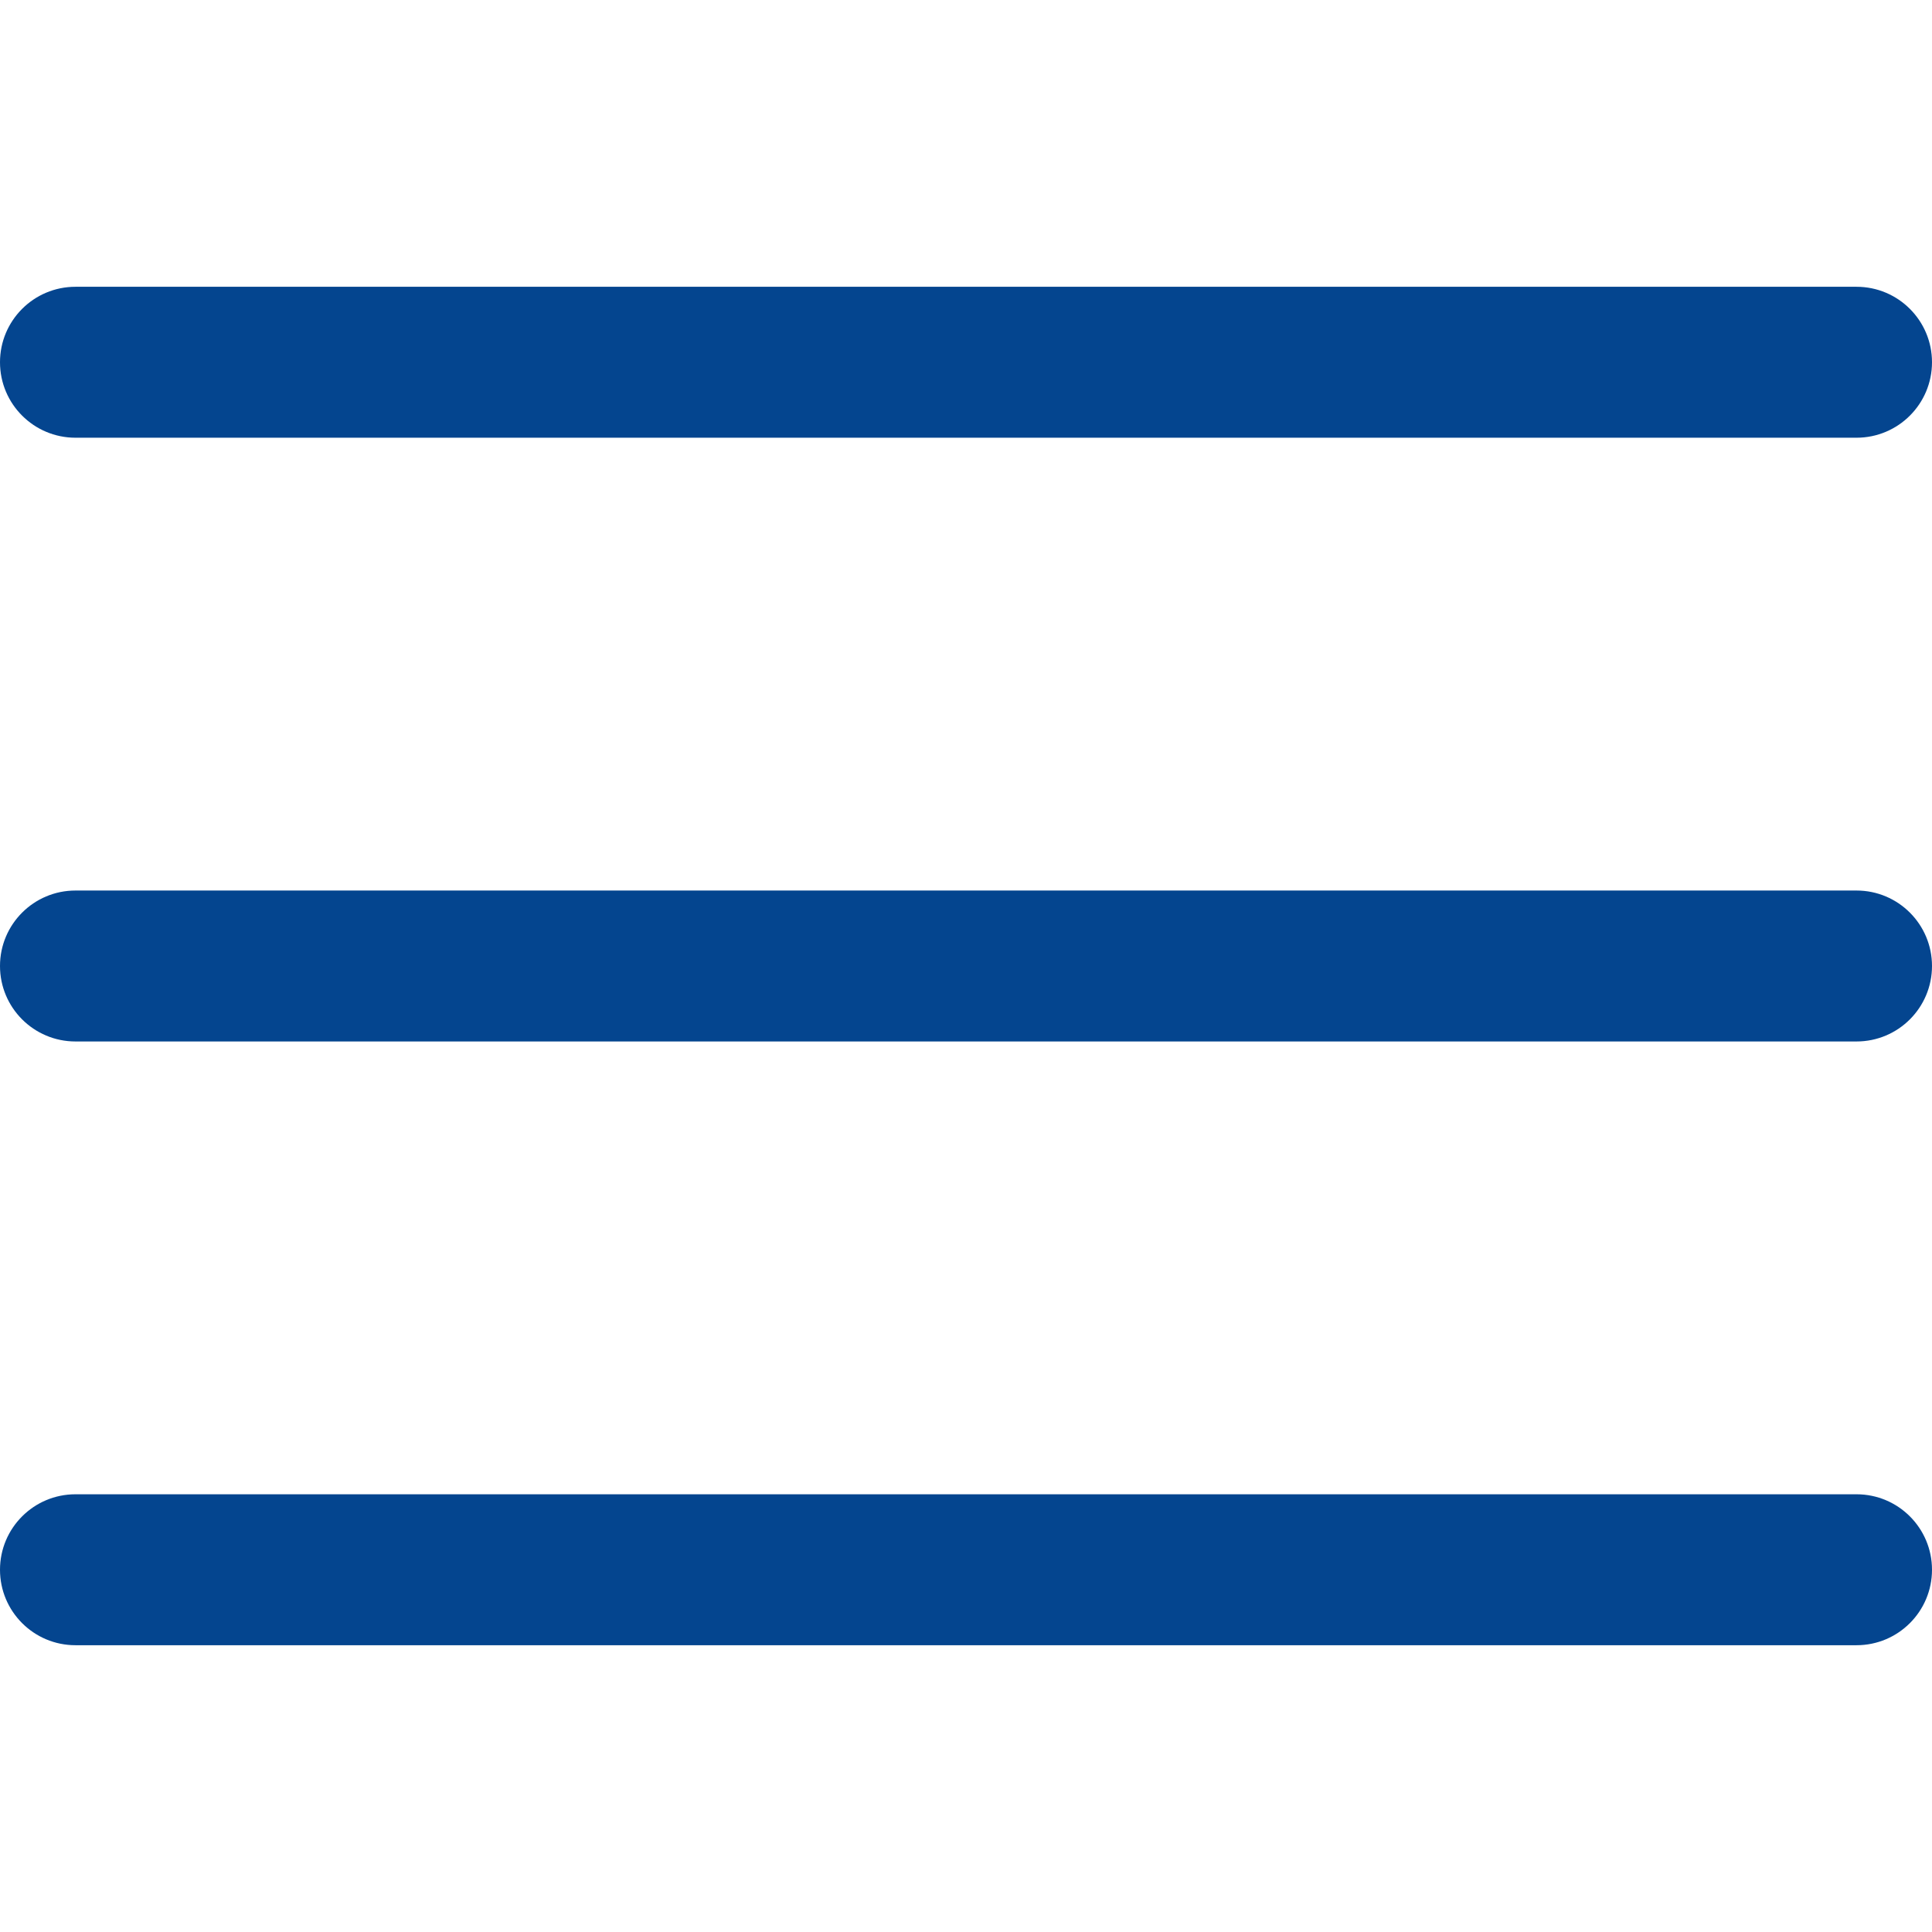
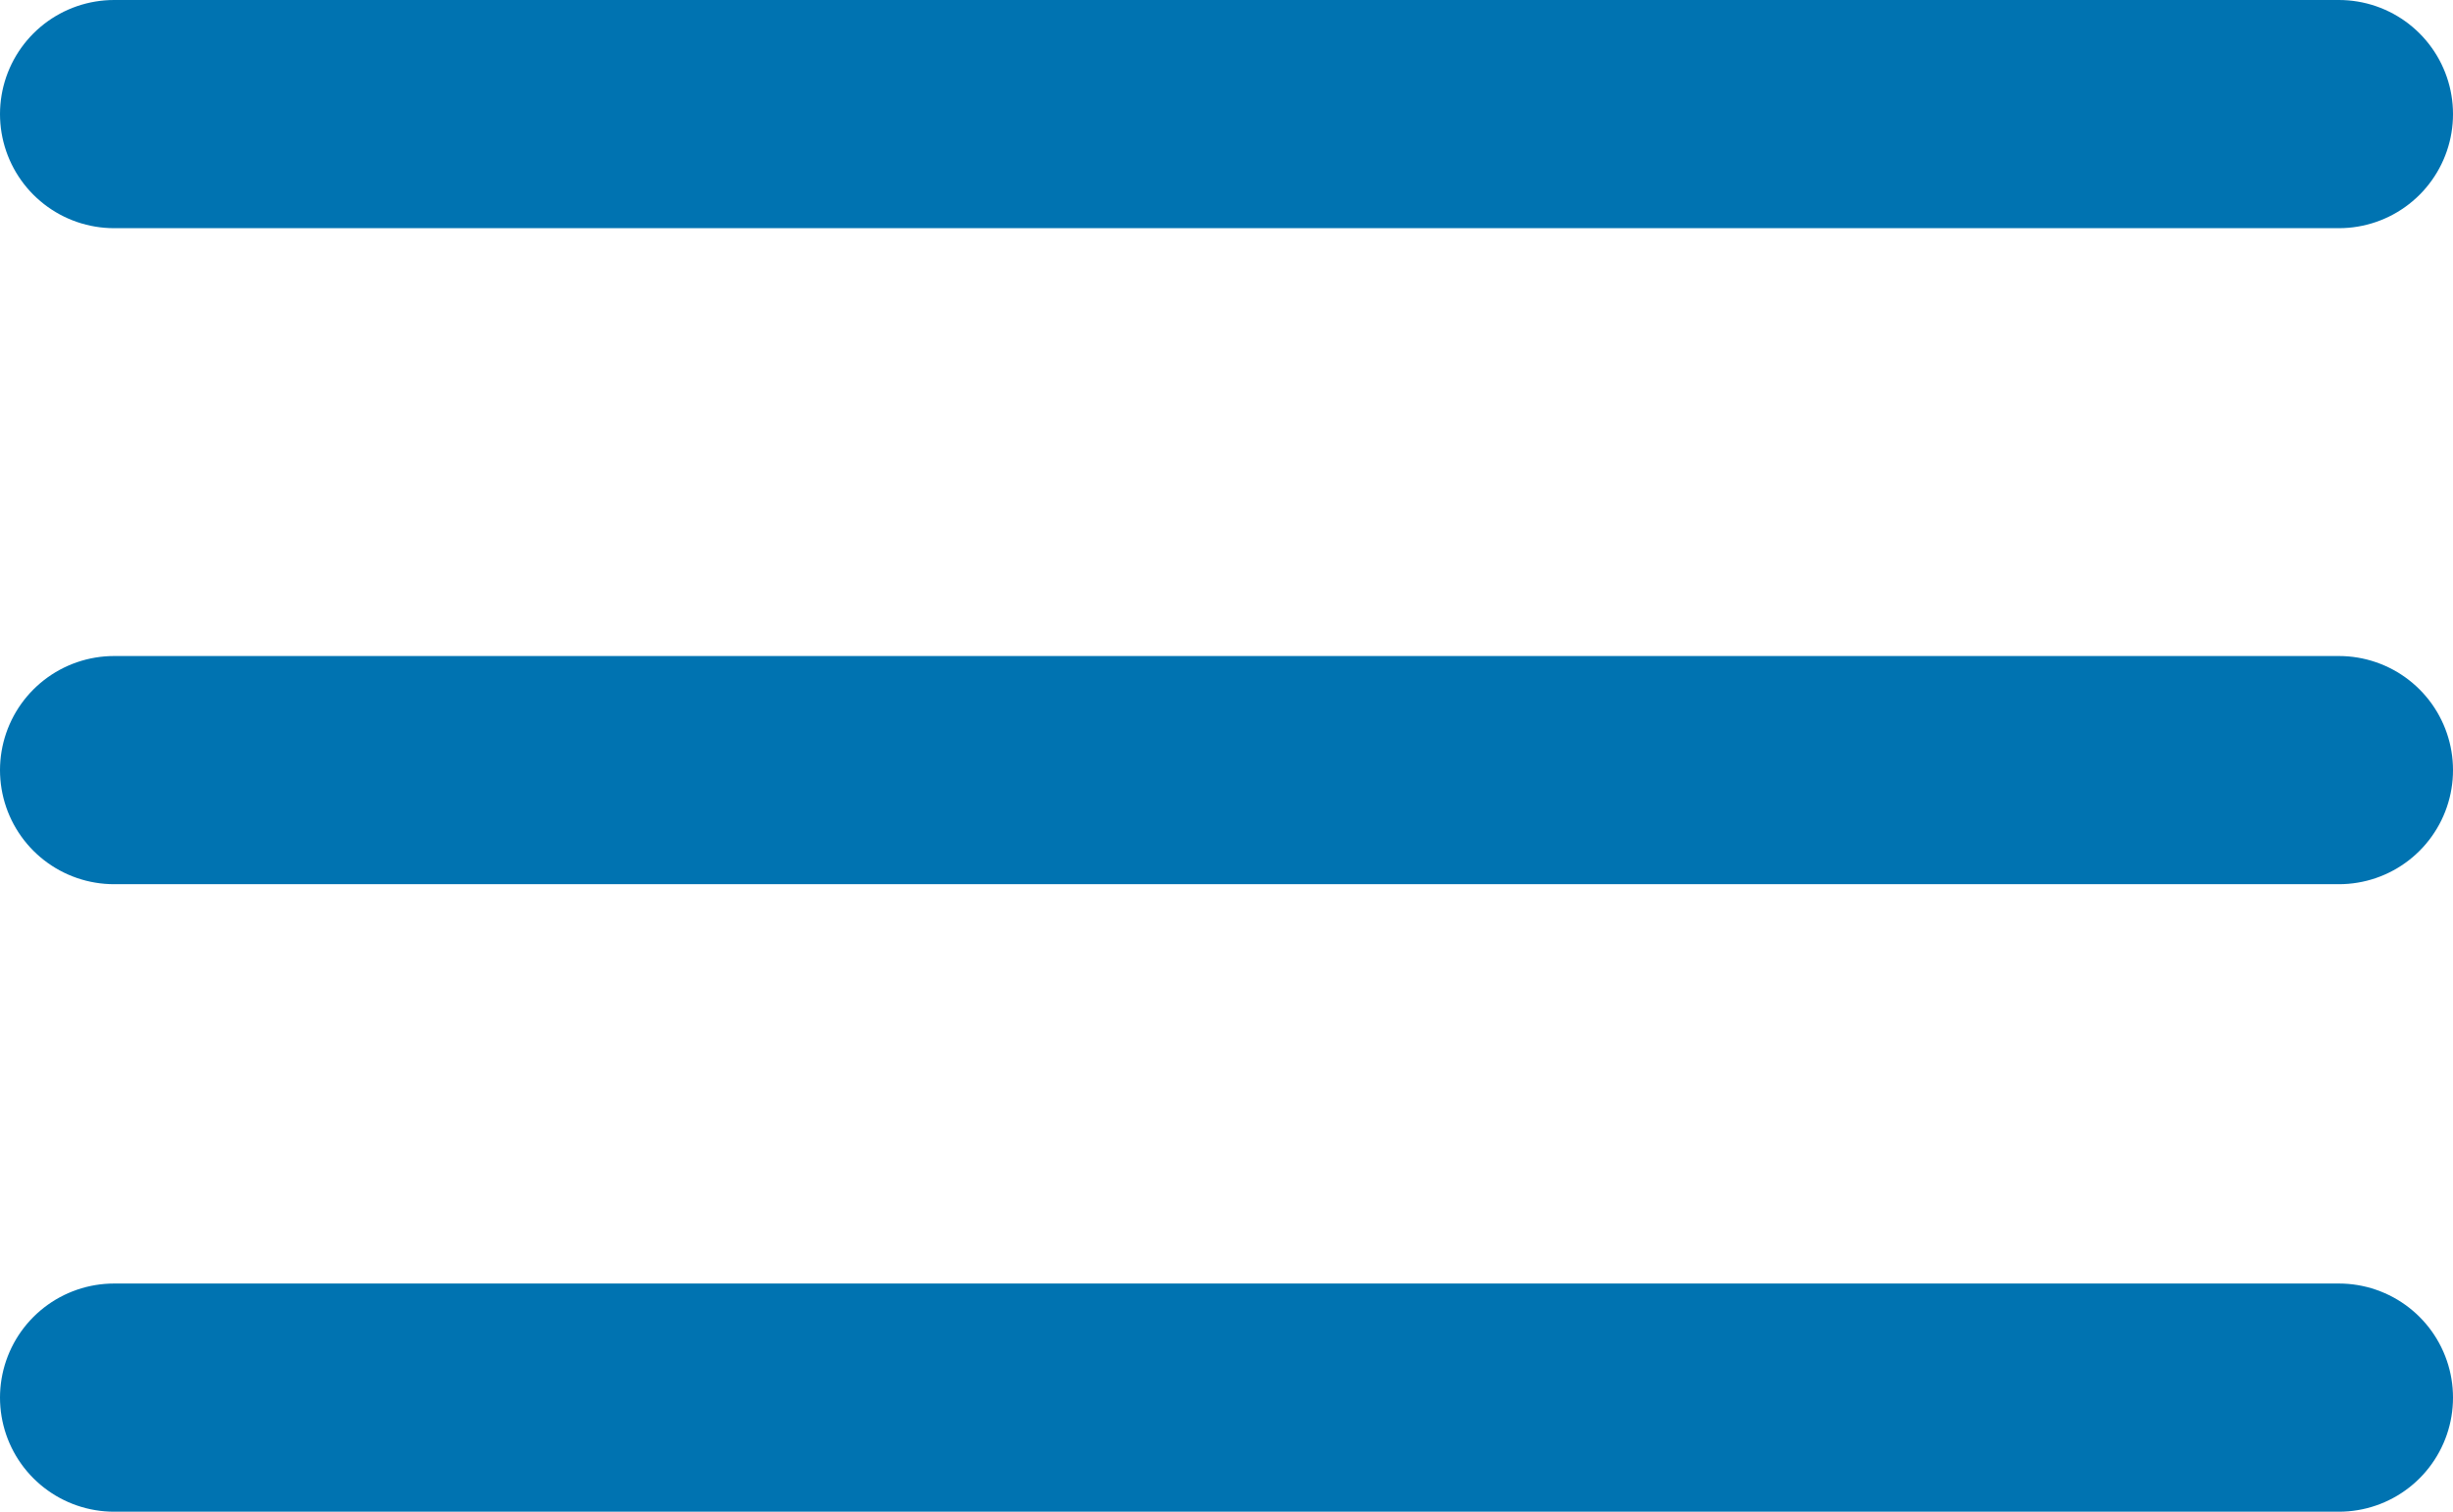
- <svg xmlns="http://www.w3.org/2000/svg" width="512" height="512">
-   <path d="M492 236H20c-11.046 0-20 8.954-20 20s8.954 20 20 20h472c11.046 0 20-8.954 20-20s-8.954-20-20-20zm0-160H20C8.954 76 0 84.954 0 96s8.954 20 20 20h472c11.046 0 20-8.954 20-20s-8.954-20-20-20zm0 320H20c-11.046 0-20 8.954-20 20s8.954 20 20 20h472c11.046 0 20-8.954 20-20s-8.954-20-20-20z" data-original="#000000" class="active-path" data-old_color="#000000" fill="#04458F" />
+ <svg xmlns="http://www.w3.org/2000/svg" width="86" height="53" viewBox="0 0 86 53" fill="none">
+   <line x1="4" y1="4" x2="82" y2="4" stroke="#0073B1" stroke-width="8" stroke-linecap="round" />
+   <line x1="4" y1="27" x2="82" y2="27" stroke="#0073B1" stroke-width="8" stroke-linecap="round" />
+   <line x1="4" y1="49" x2="82" y2="49" stroke="#0073B1" stroke-width="8" stroke-linecap="round" />
</svg>
